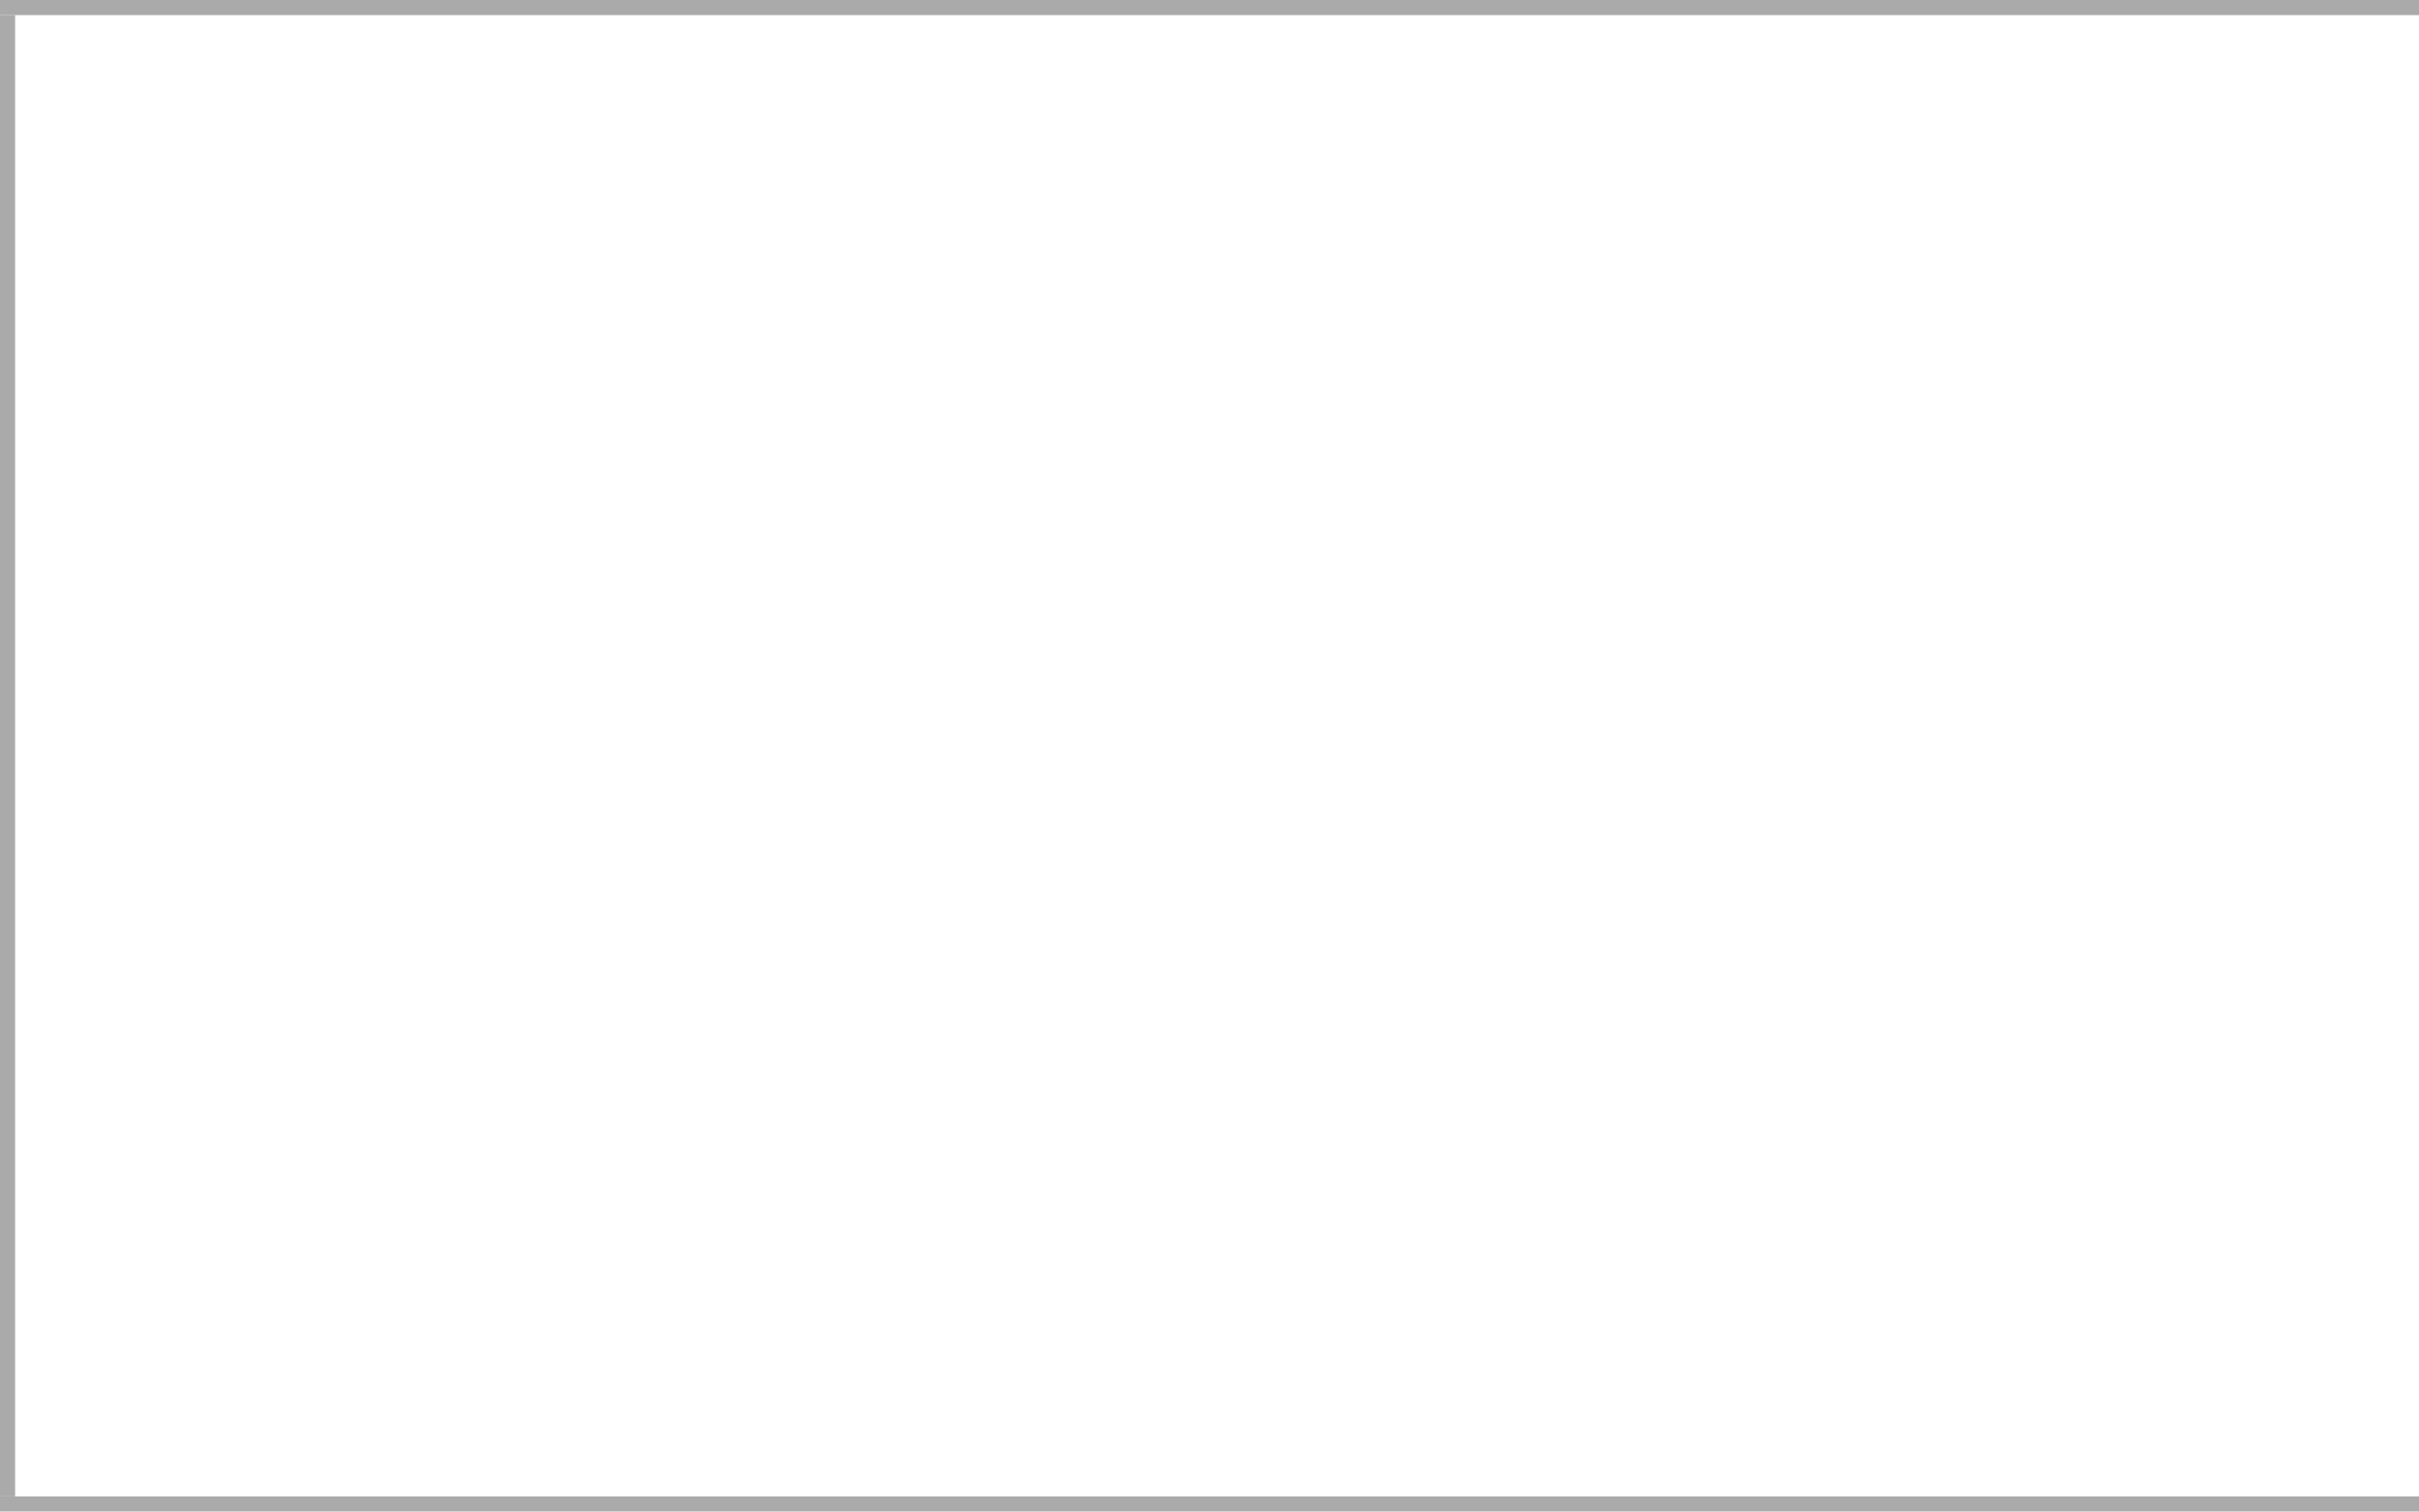
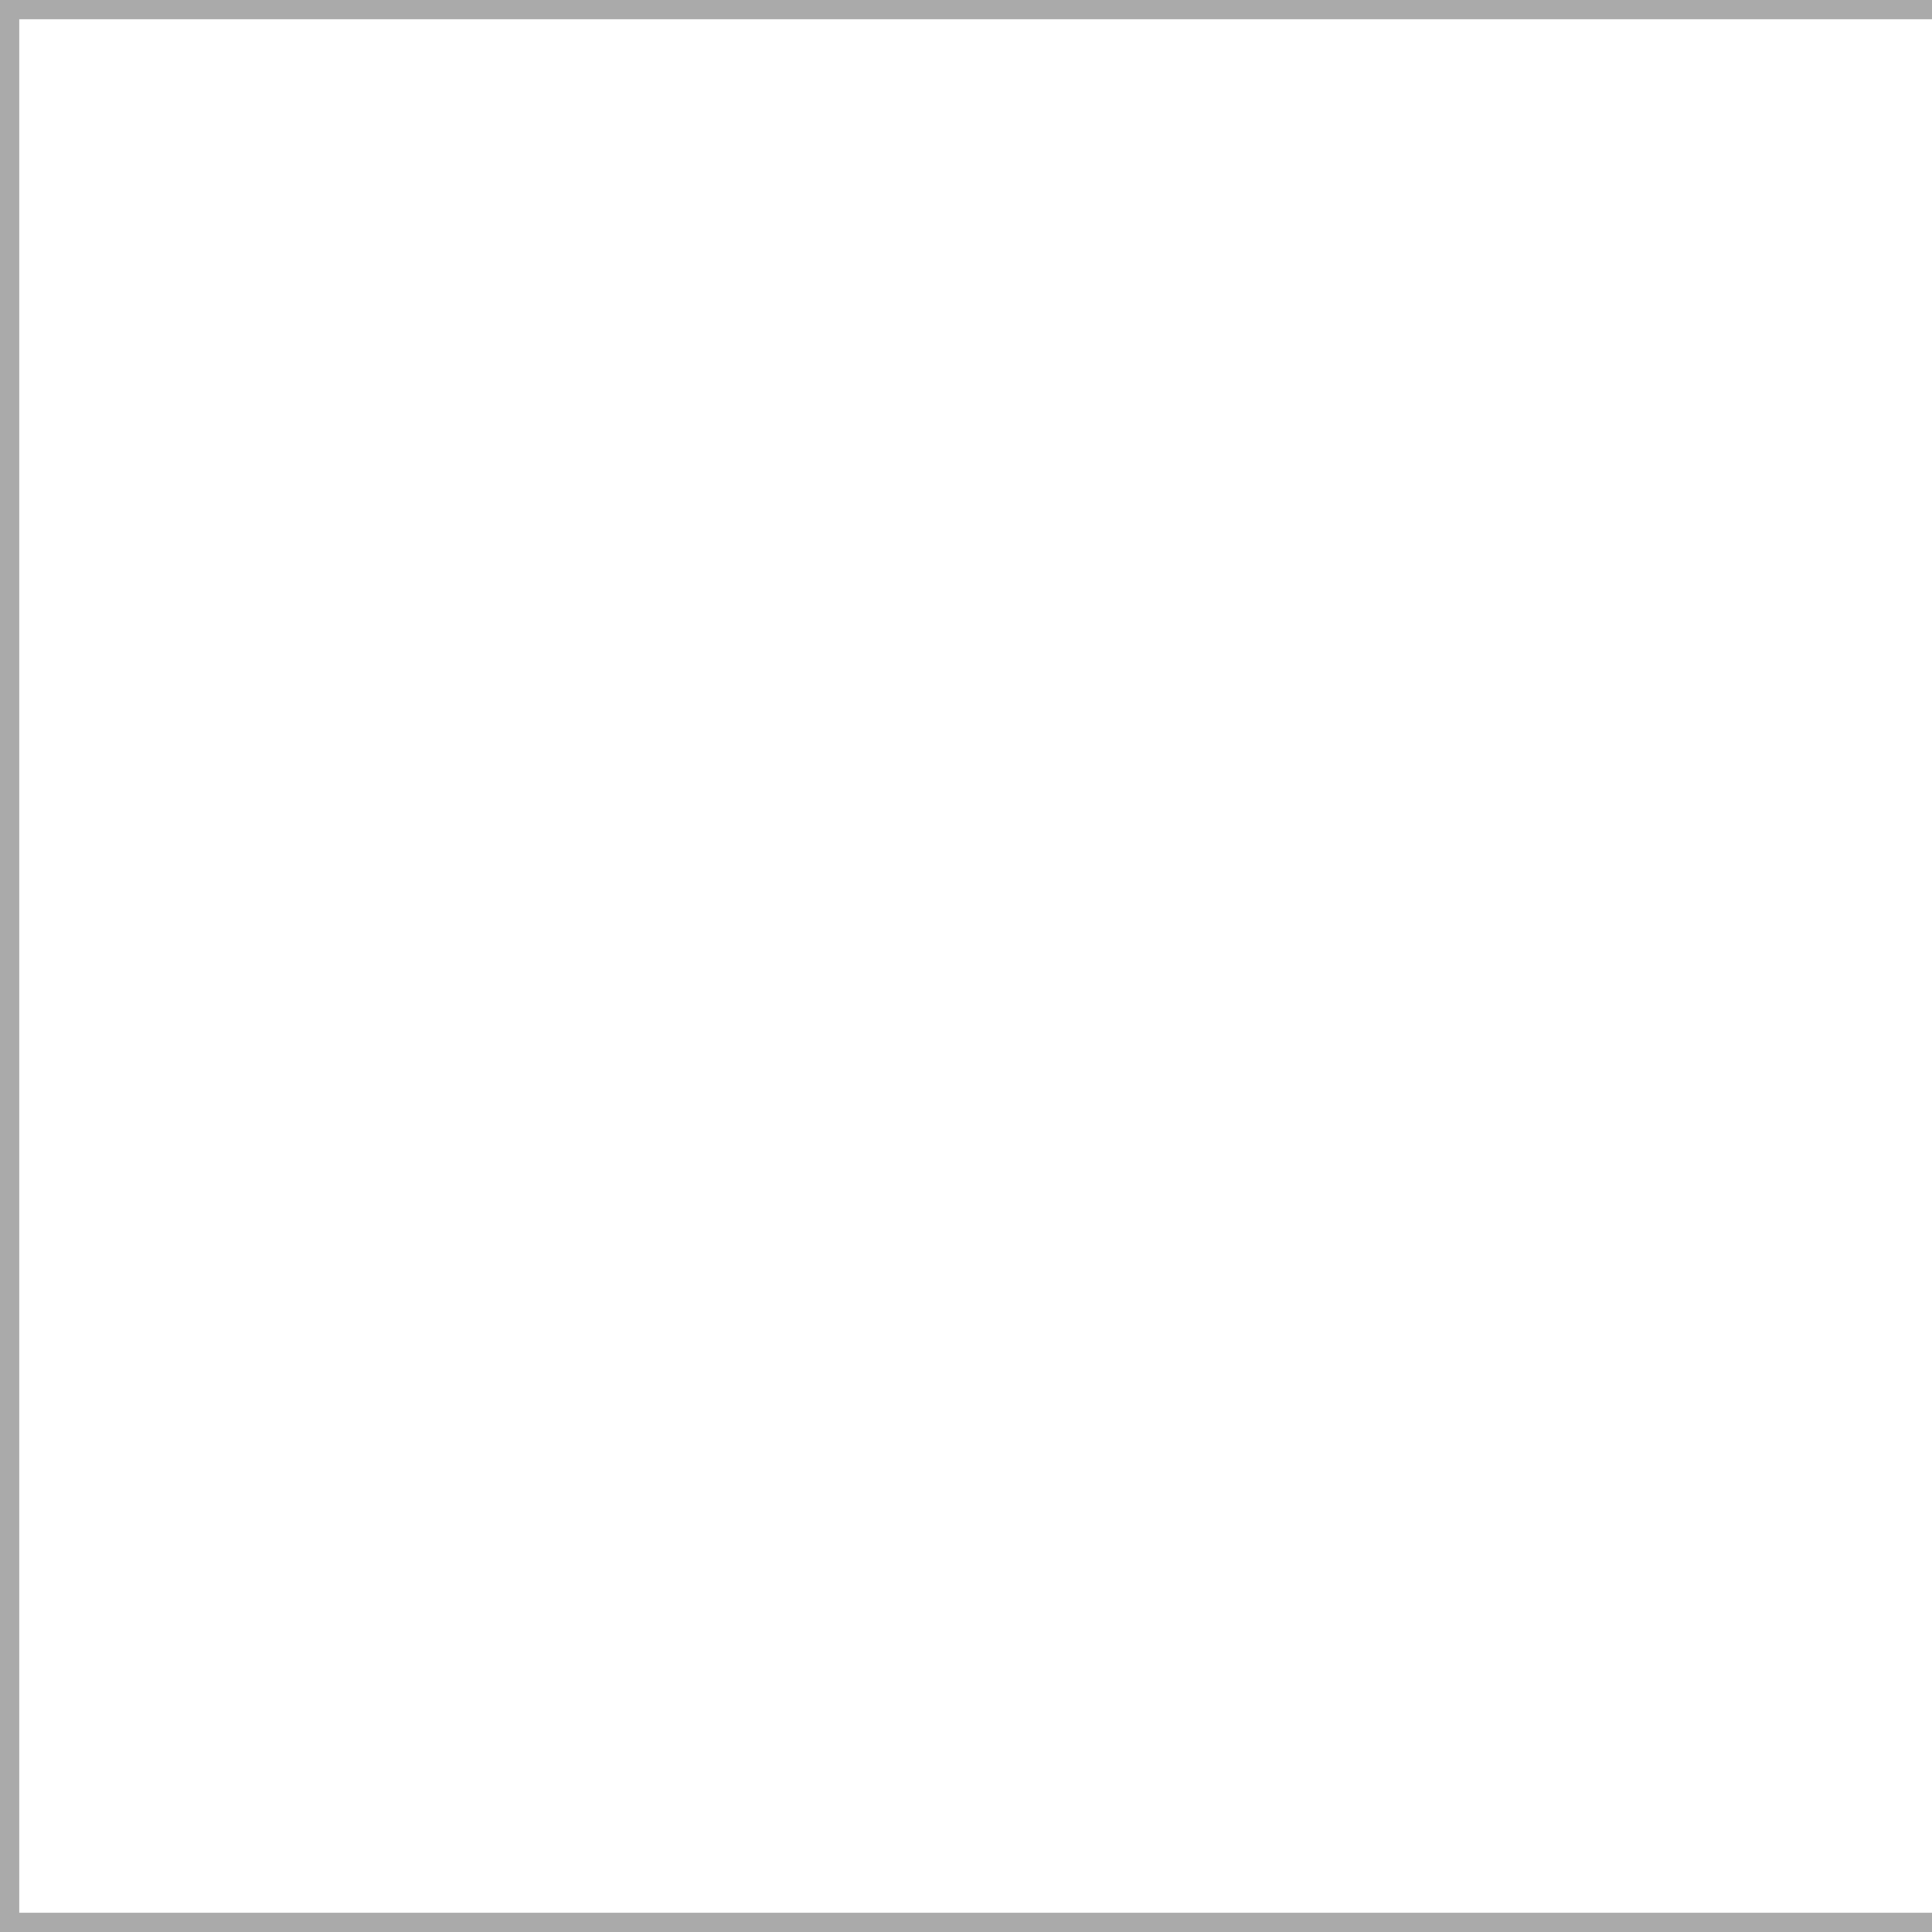
- <svg xmlns="http://www.w3.org/2000/svg" version="1.1" width="160px" height="100px" viewBox="150 30 160 100">
-   <path d="M 1 1  L 160 1  L 160 99  L 1 99  L 1 1  Z " fill-rule="nonzero" fill="rgba(255, 255, 255, 1)" stroke="none" transform="matrix(1 0 0 1 150 30 )" class="fill" />
-   <path d="M 0.5 1  L 0.5 99  " stroke-width="1" stroke-dasharray="0" stroke="rgba(170, 170, 170, 1)" fill="none" transform="matrix(1 0 0 1 150 30 )" class="stroke" />
-   <path d="M 0 0.5  L 160 0.5  " stroke-width="1" stroke-dasharray="0" stroke="rgba(170, 170, 170, 1)" fill="none" transform="matrix(1 0 0 1 150 30 )" class="stroke" />
-   <path d="M 0 99.5  L 160 99.5  " stroke-width="1" stroke-dasharray="0" stroke="rgba(170, 170, 170, 1)" fill="none" transform="matrix(1 0 0 1 150 30 )" class="stroke" />
+ <svg xmlns="http://www.w3.org/2000/svg" version="1.1" width="100px" height="100px" viewBox="510 30 100 100">
+   <path d="M 1 1  L 100 1  L 100 99  L 1 99  L 1 1  Z " fill-rule="nonzero" fill="rgba(255, 255, 255, 1)" stroke="none" transform="matrix(1 0 0 1 510 30 )" class="fill" />
+   <path d="M 0.5 1  L 0.5 99  " stroke-width="1" stroke-dasharray="0" stroke="rgba(170, 170, 170, 1)" fill="none" transform="matrix(1 0 0 1 510 30 )" class="stroke" />
+   <path d="M 0 0.5  L 100 0.5  " stroke-width="1" stroke-dasharray="0" stroke="rgba(170, 170, 170, 1)" fill="none" transform="matrix(1 0 0 1 510 30 )" class="stroke" />
+   <path d="M 0 99.5  L 100 99.5  " stroke-width="1" stroke-dasharray="0" stroke="rgba(170, 170, 170, 1)" fill="none" transform="matrix(1 0 0 1 510 30 )" class="stroke" />
</svg>
